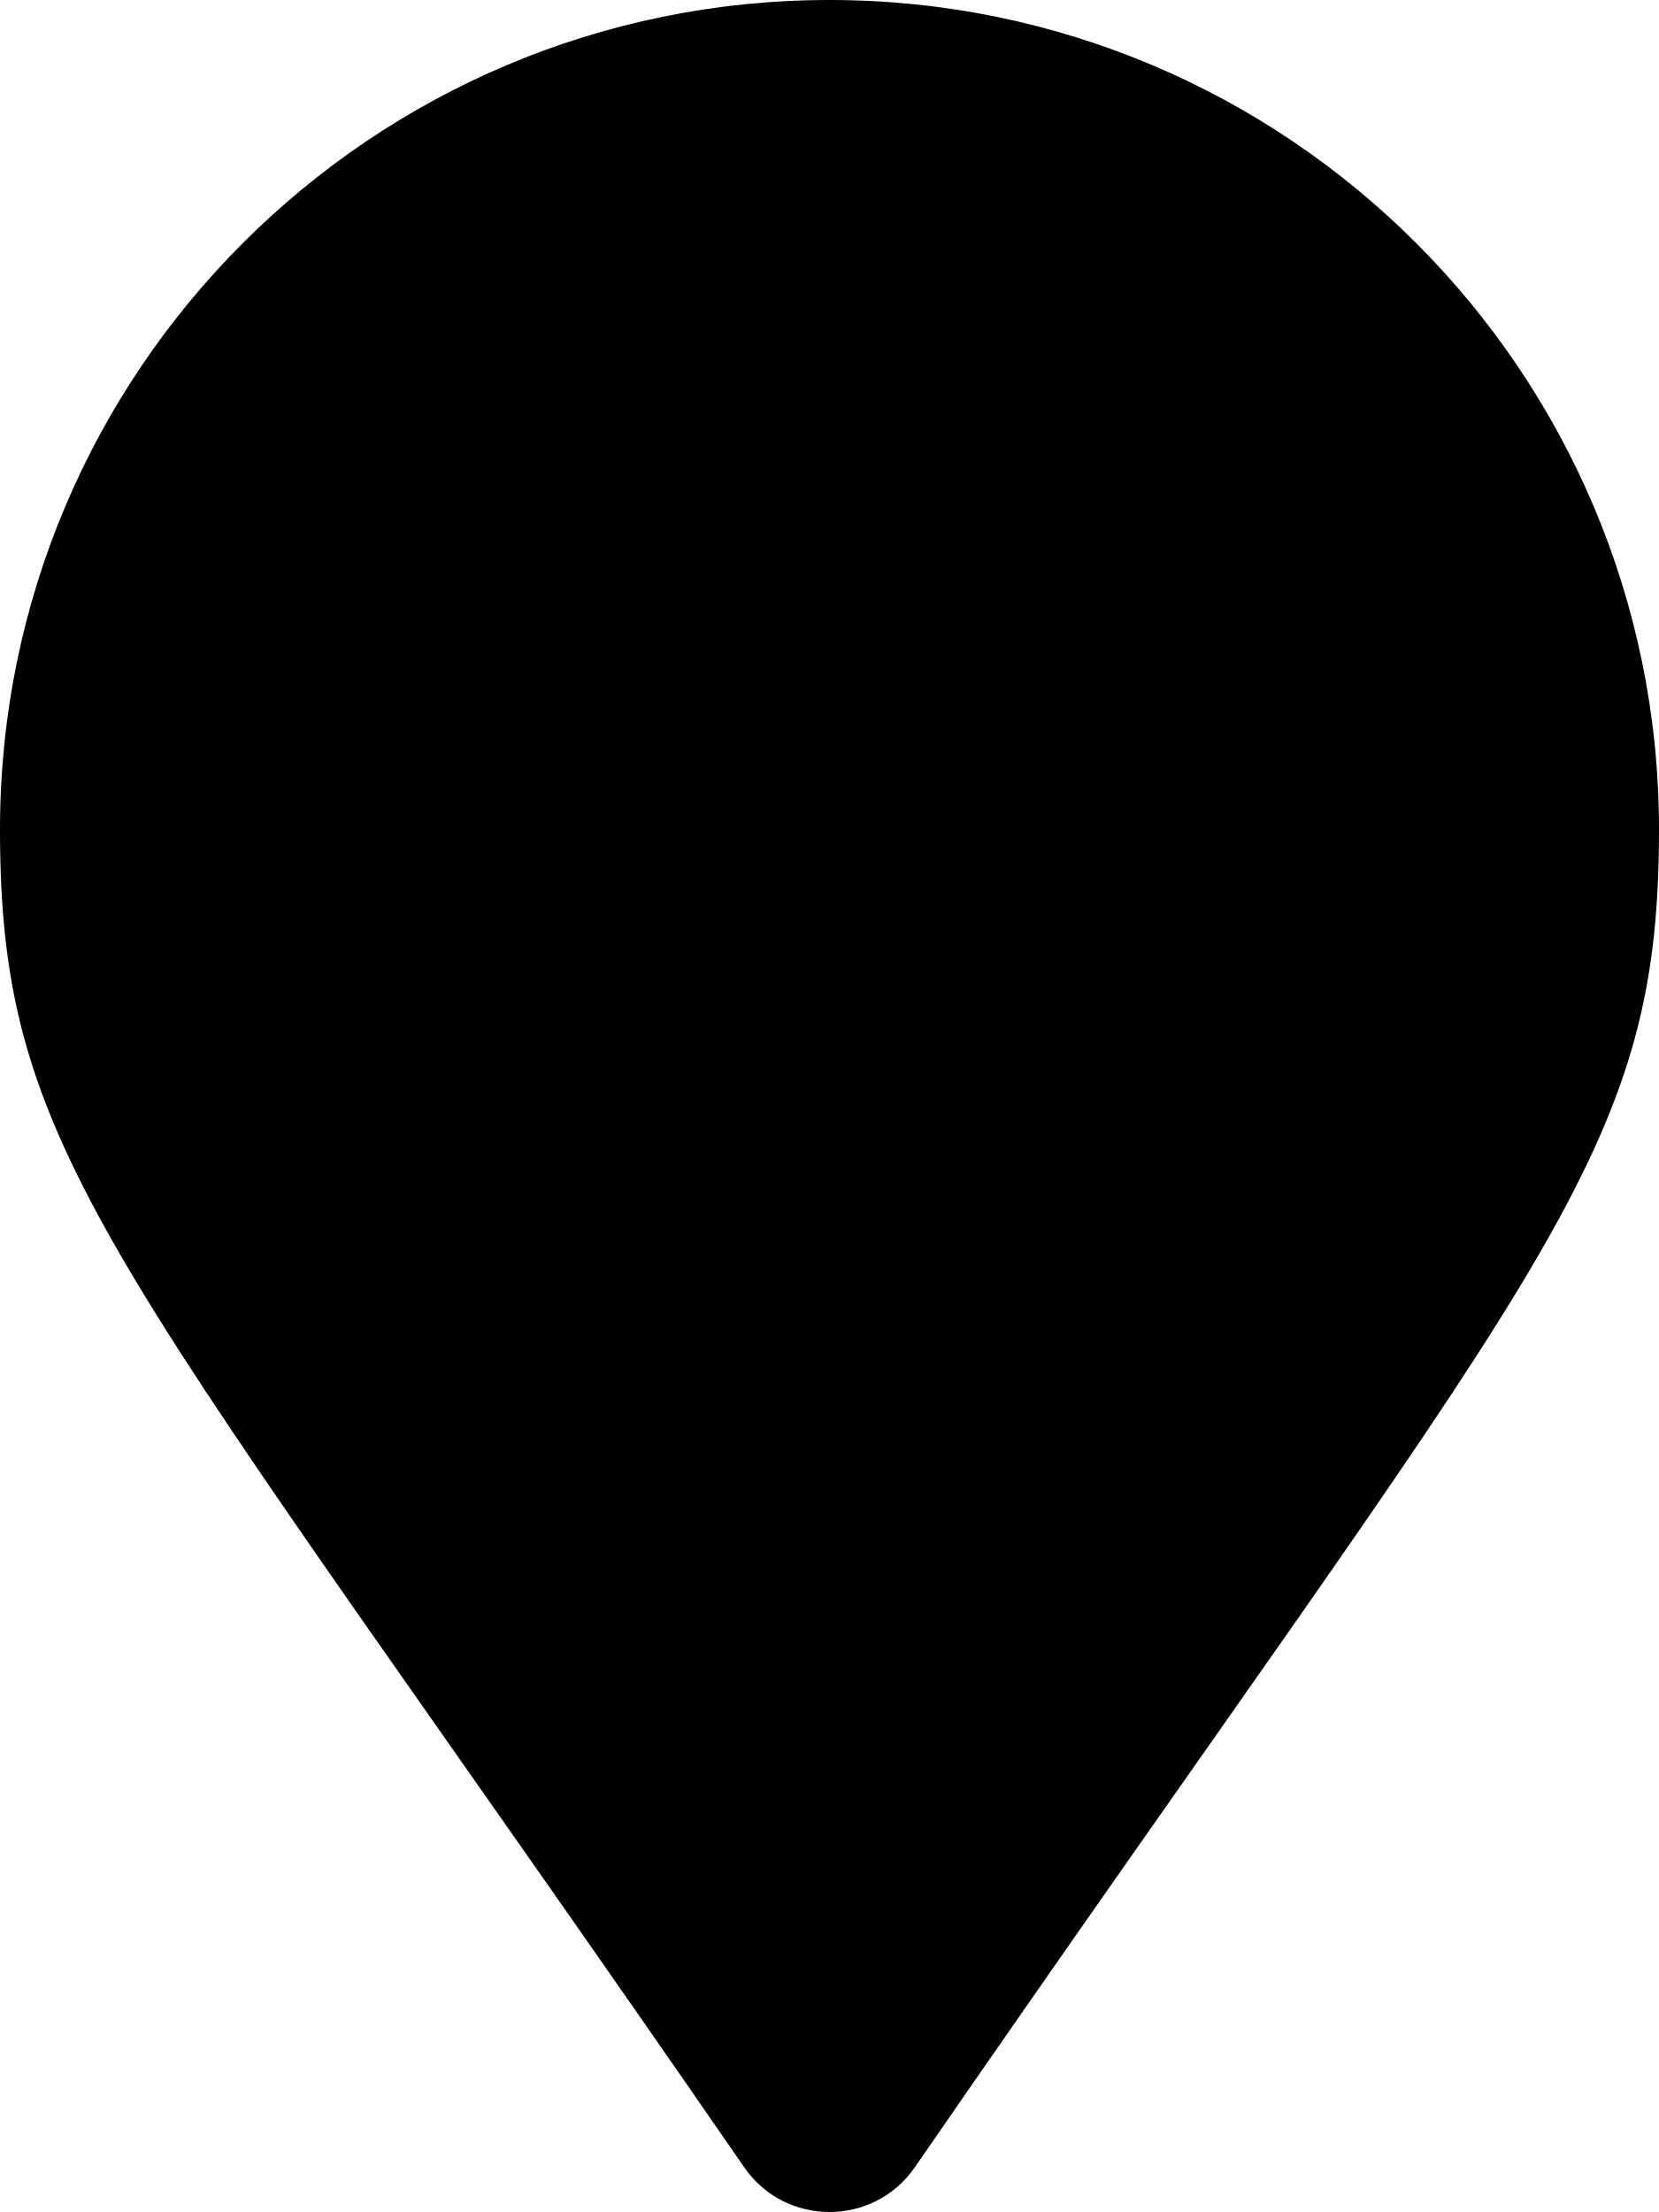
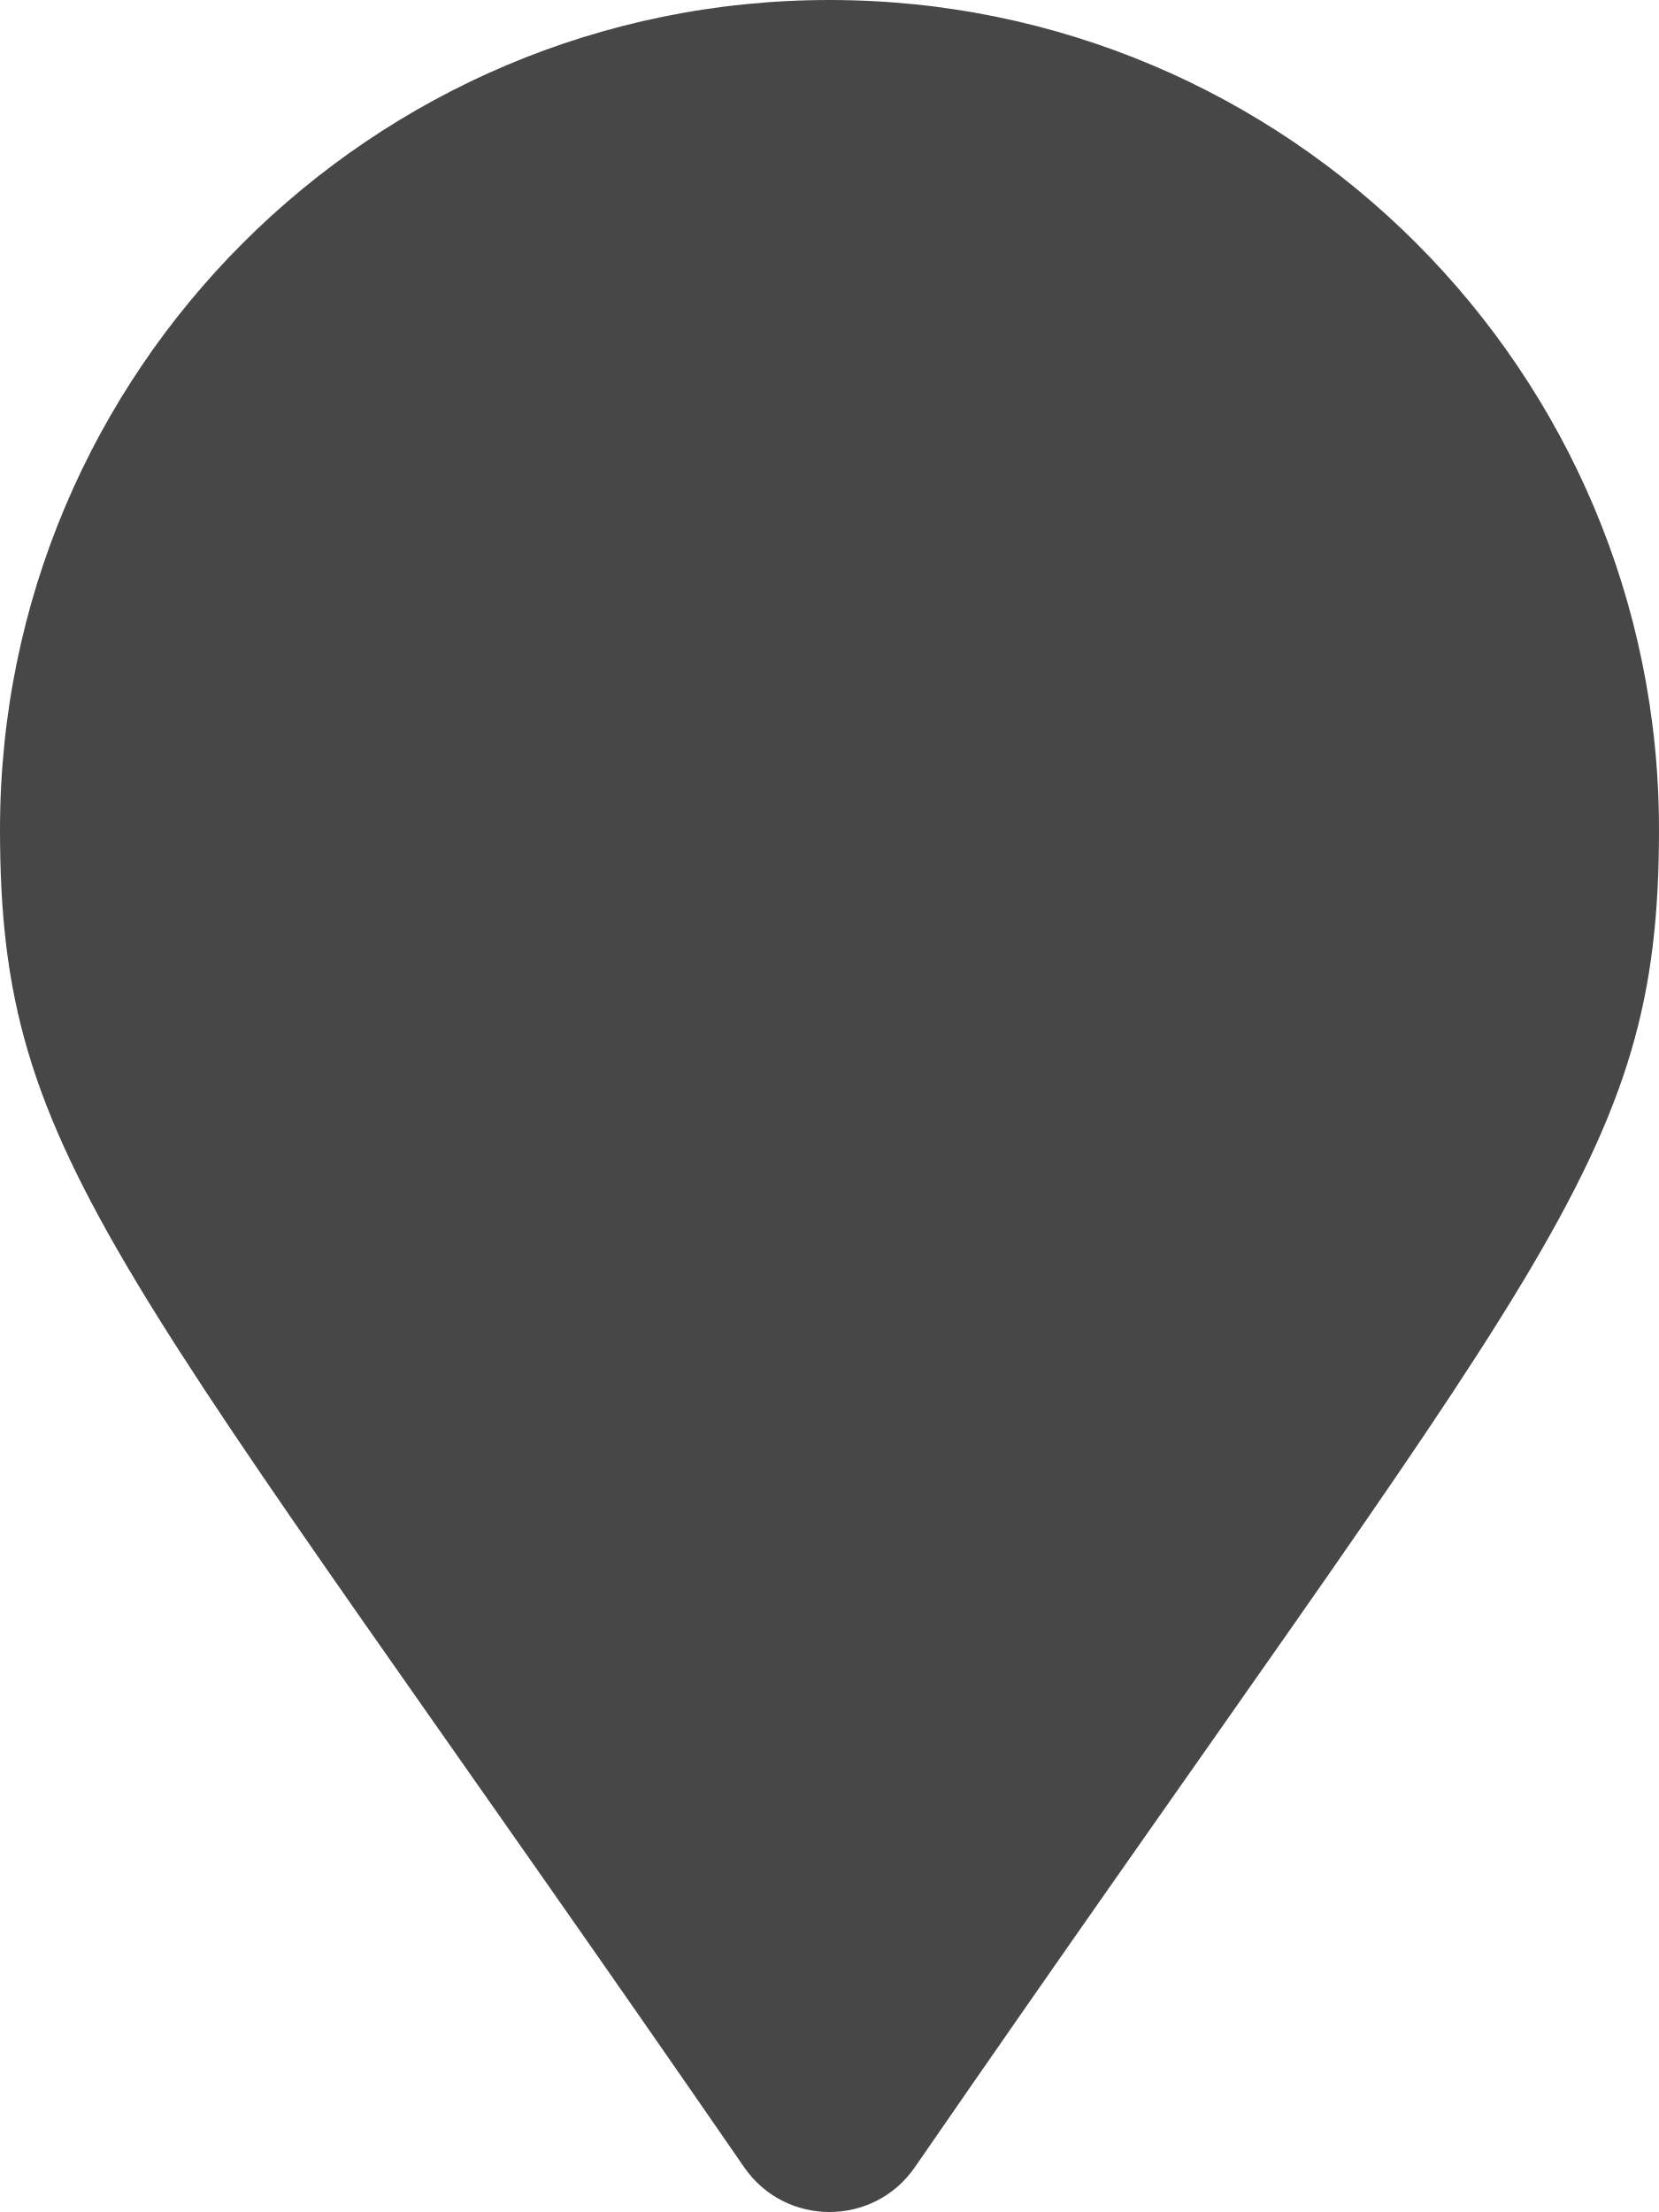
<svg xmlns="http://www.w3.org/2000/svg" aria-hidden="true" focusable="false" data-prefix="fas" data-icon="map-marker" class="svg-inline--fa fa-map-marker fa-w-12" role="img" viewBox="0 0 384 512">
-   <path fill="currentColor" d="M172.268 501.67C26.97 291.031 0 269.413 0 192 0 85.961 85.961 0 192 0s192 85.961 192 192c0 77.413-26.97 99.031-172.268 309.67-9.535 13.774-29.93 13.773-39.464 0z" />
+   <path fill="#474747" d="M172.268 501.67C26.97 291.031 0 269.413 0 192 0 85.961 85.961 0 192 0s192 85.961 192 192c0 77.413-26.97 99.031-172.268 309.67-9.535 13.774-29.93 13.773-39.464 0z" />
</svg>
